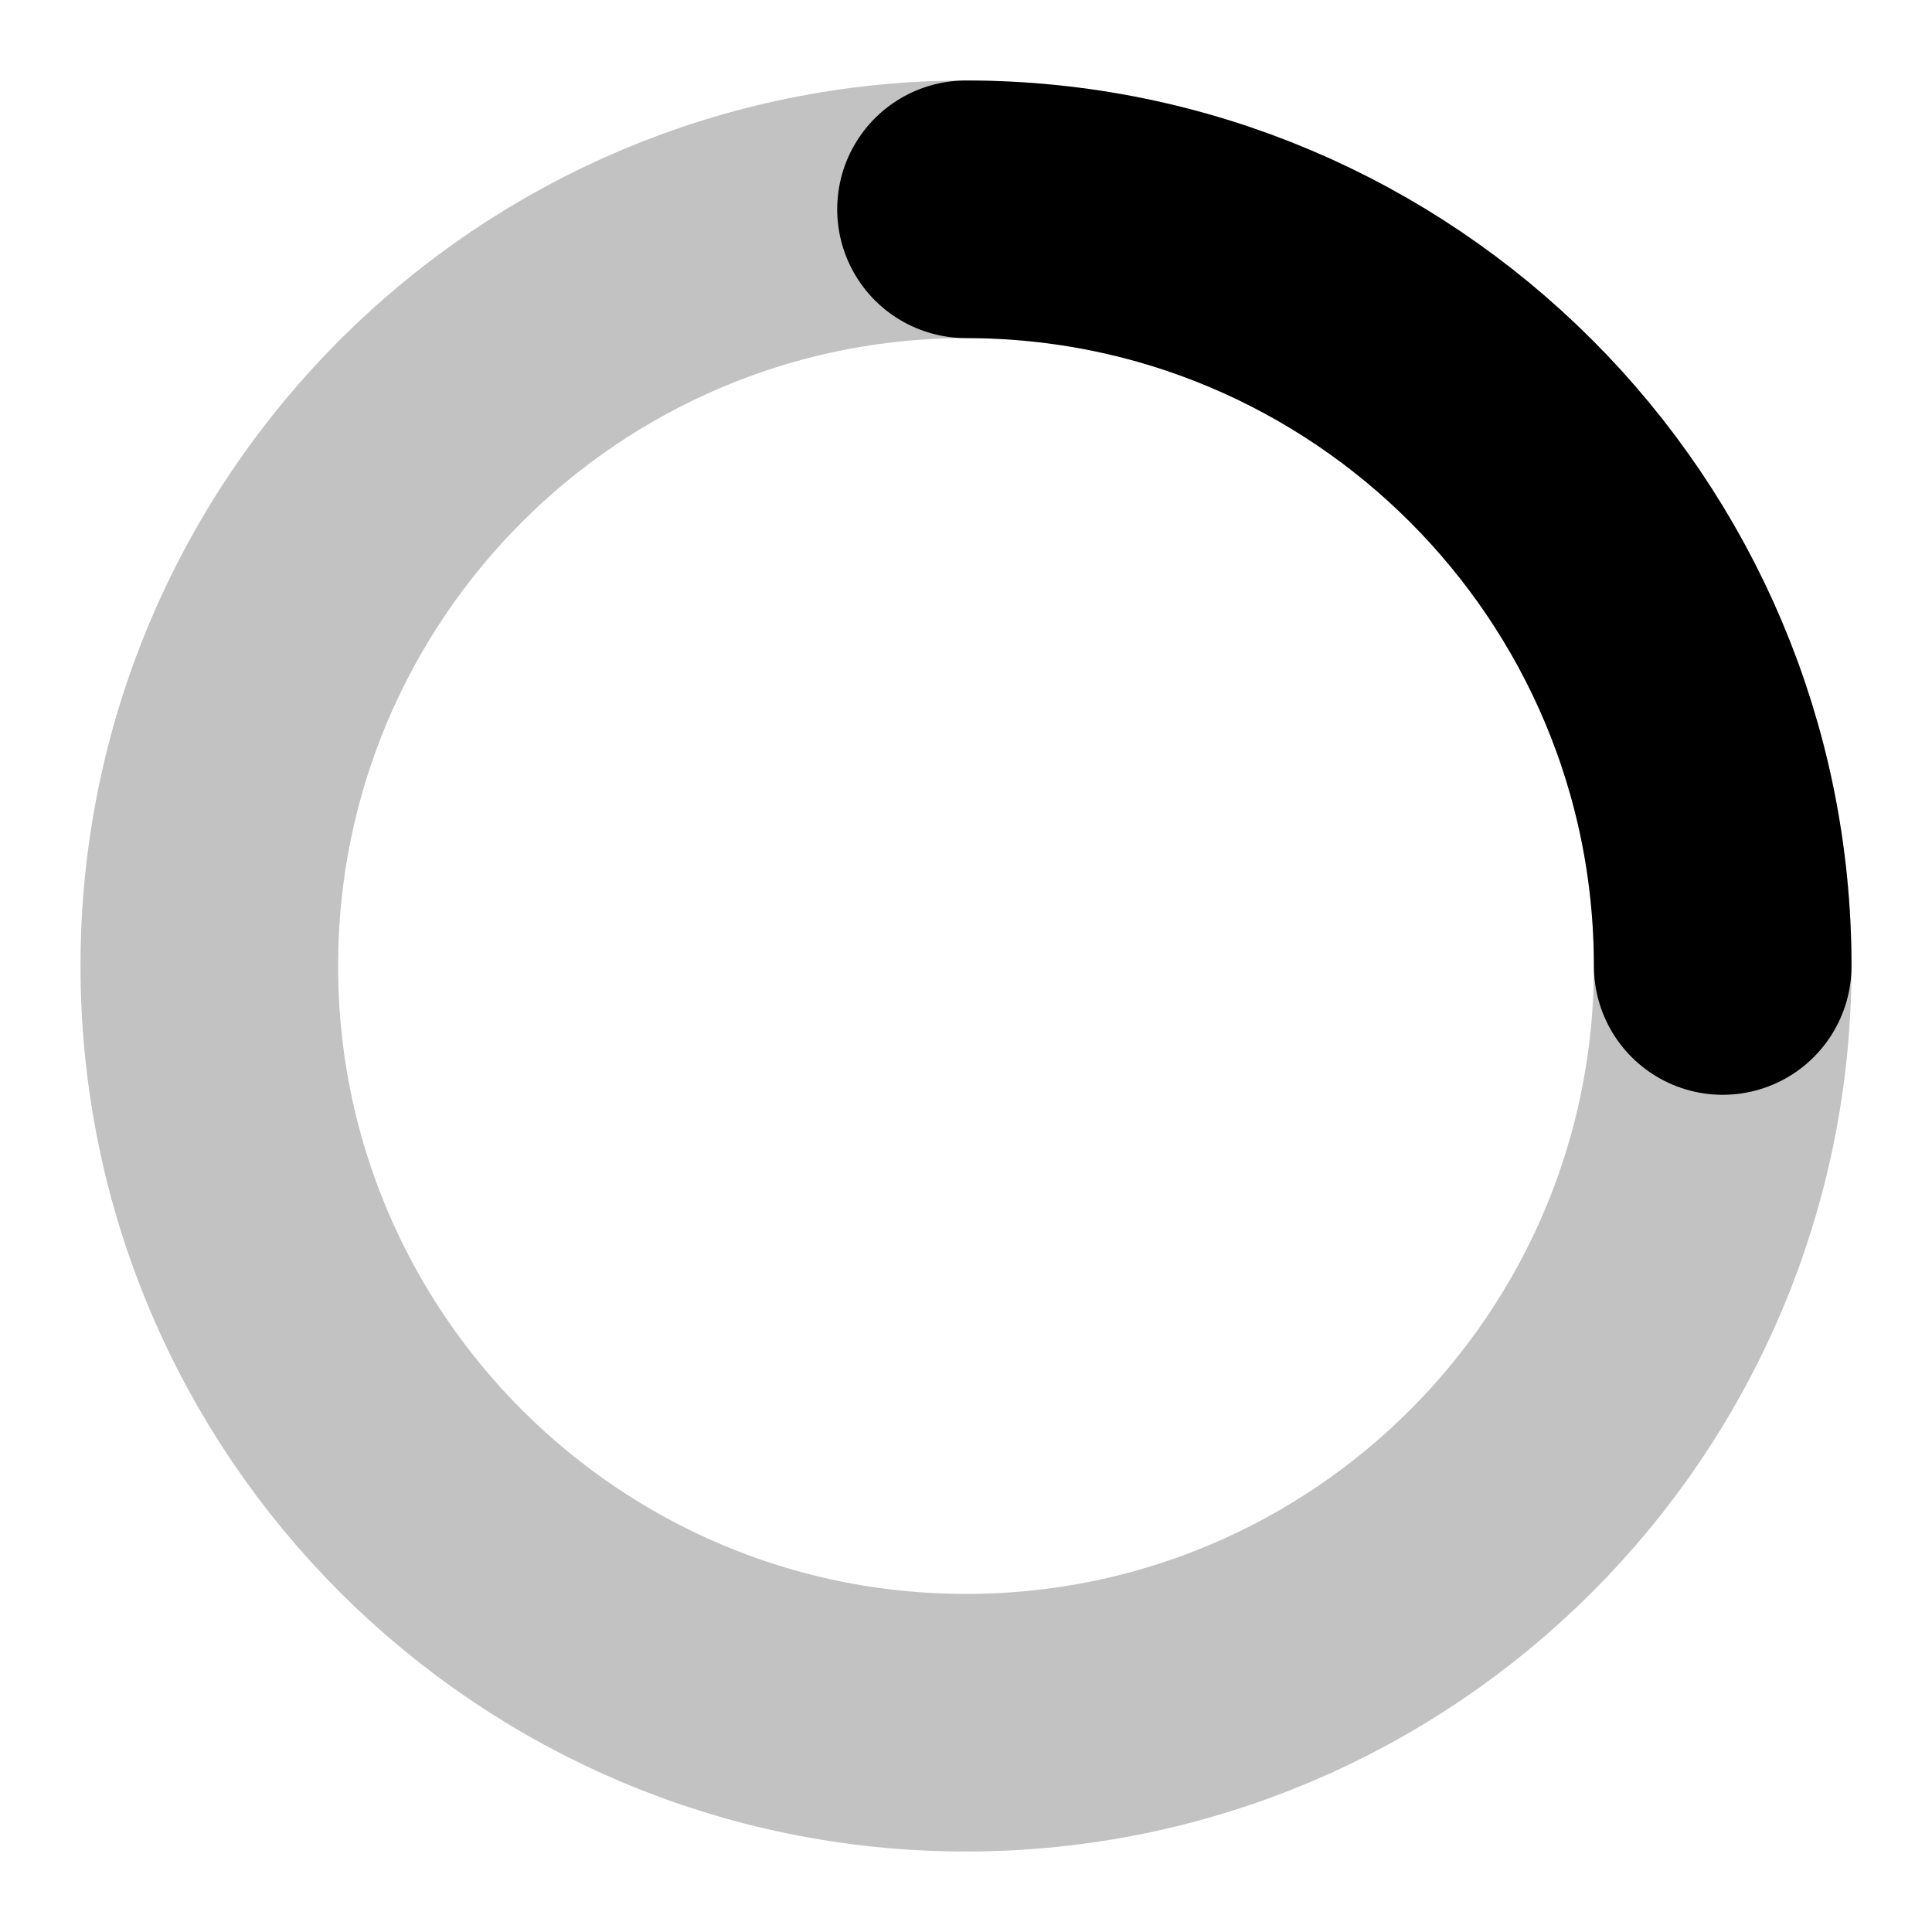
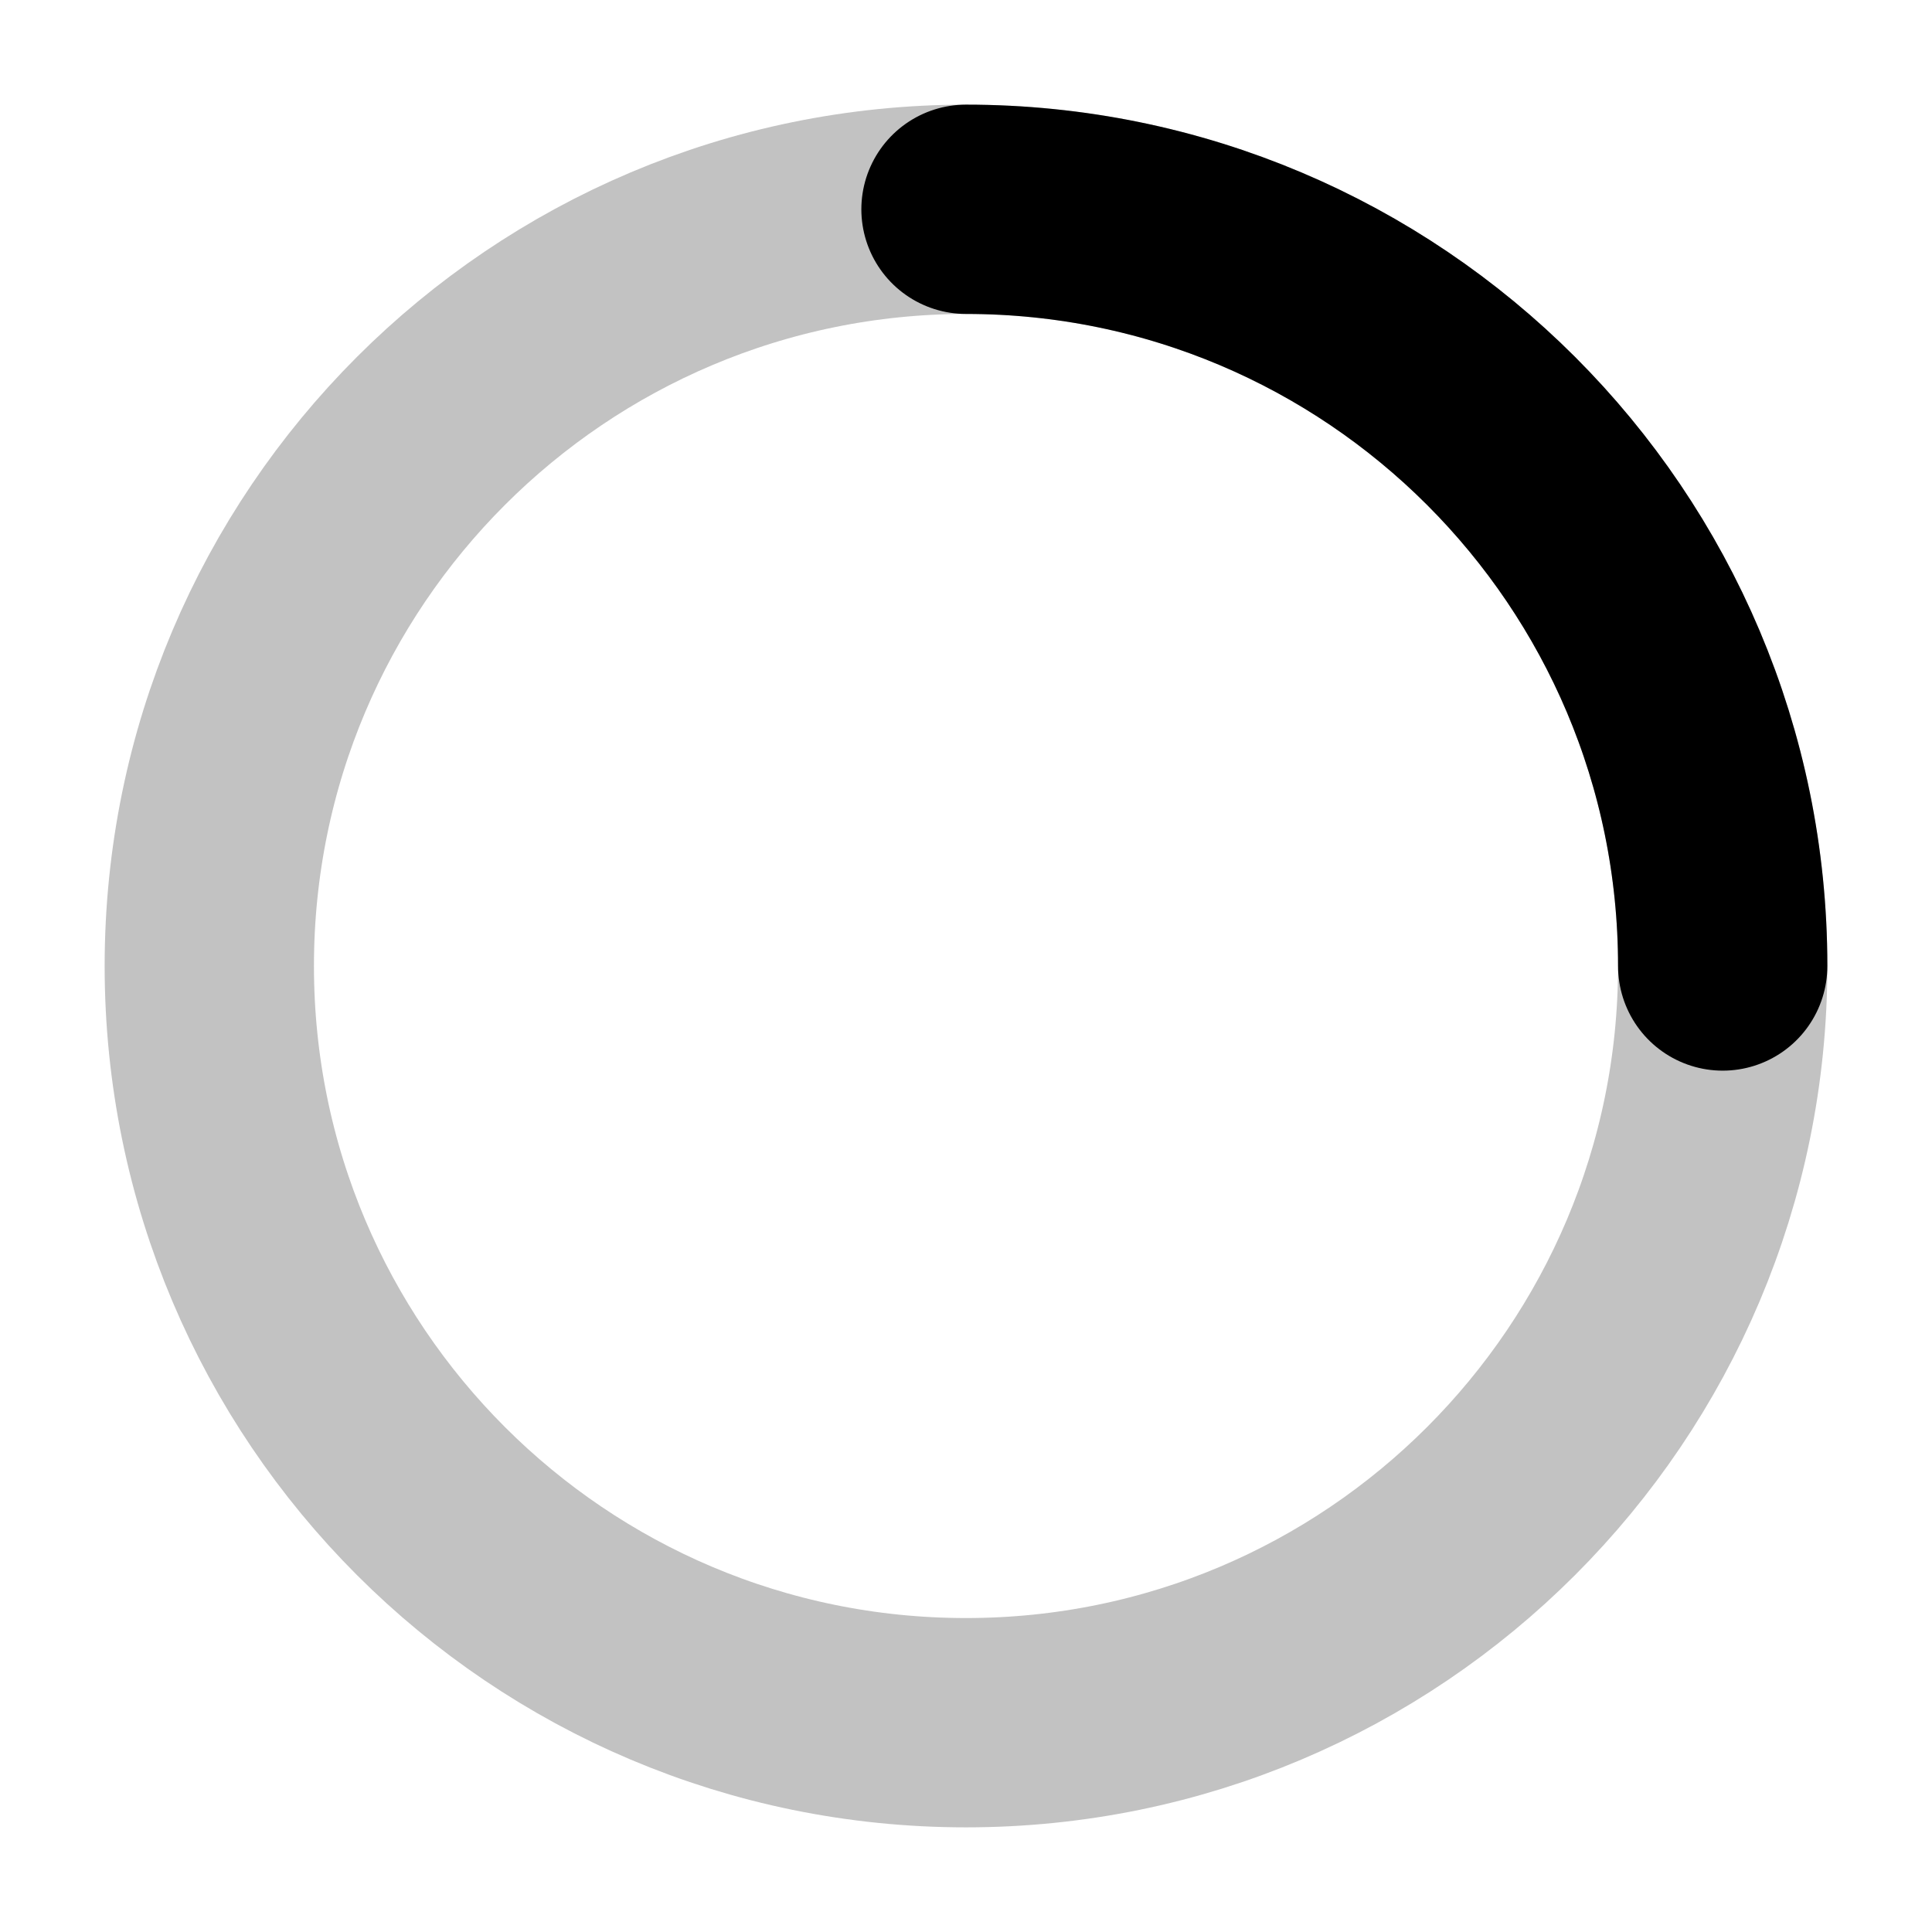
- <svg xmlns="http://www.w3.org/2000/svg" viewBox="0 0 24 24" width="24" height="24" fill="none" stroke="#000000" stroke-width="3.2" stroke-linecap="round">
+ <svg xmlns="http://www.w3.org/2000/svg" viewBox="0 0 24 24" width="24" height="24" fill="none" stroke="#000000" stroke-width="2.6" stroke-linecap="round">
  <circle cx="12" cy="12" r="9.4" stroke-opacity="0.24" />
  <path d="M12 2.6a9.4 9.4 0 0 1 9.4 9.4" />
</svg>
